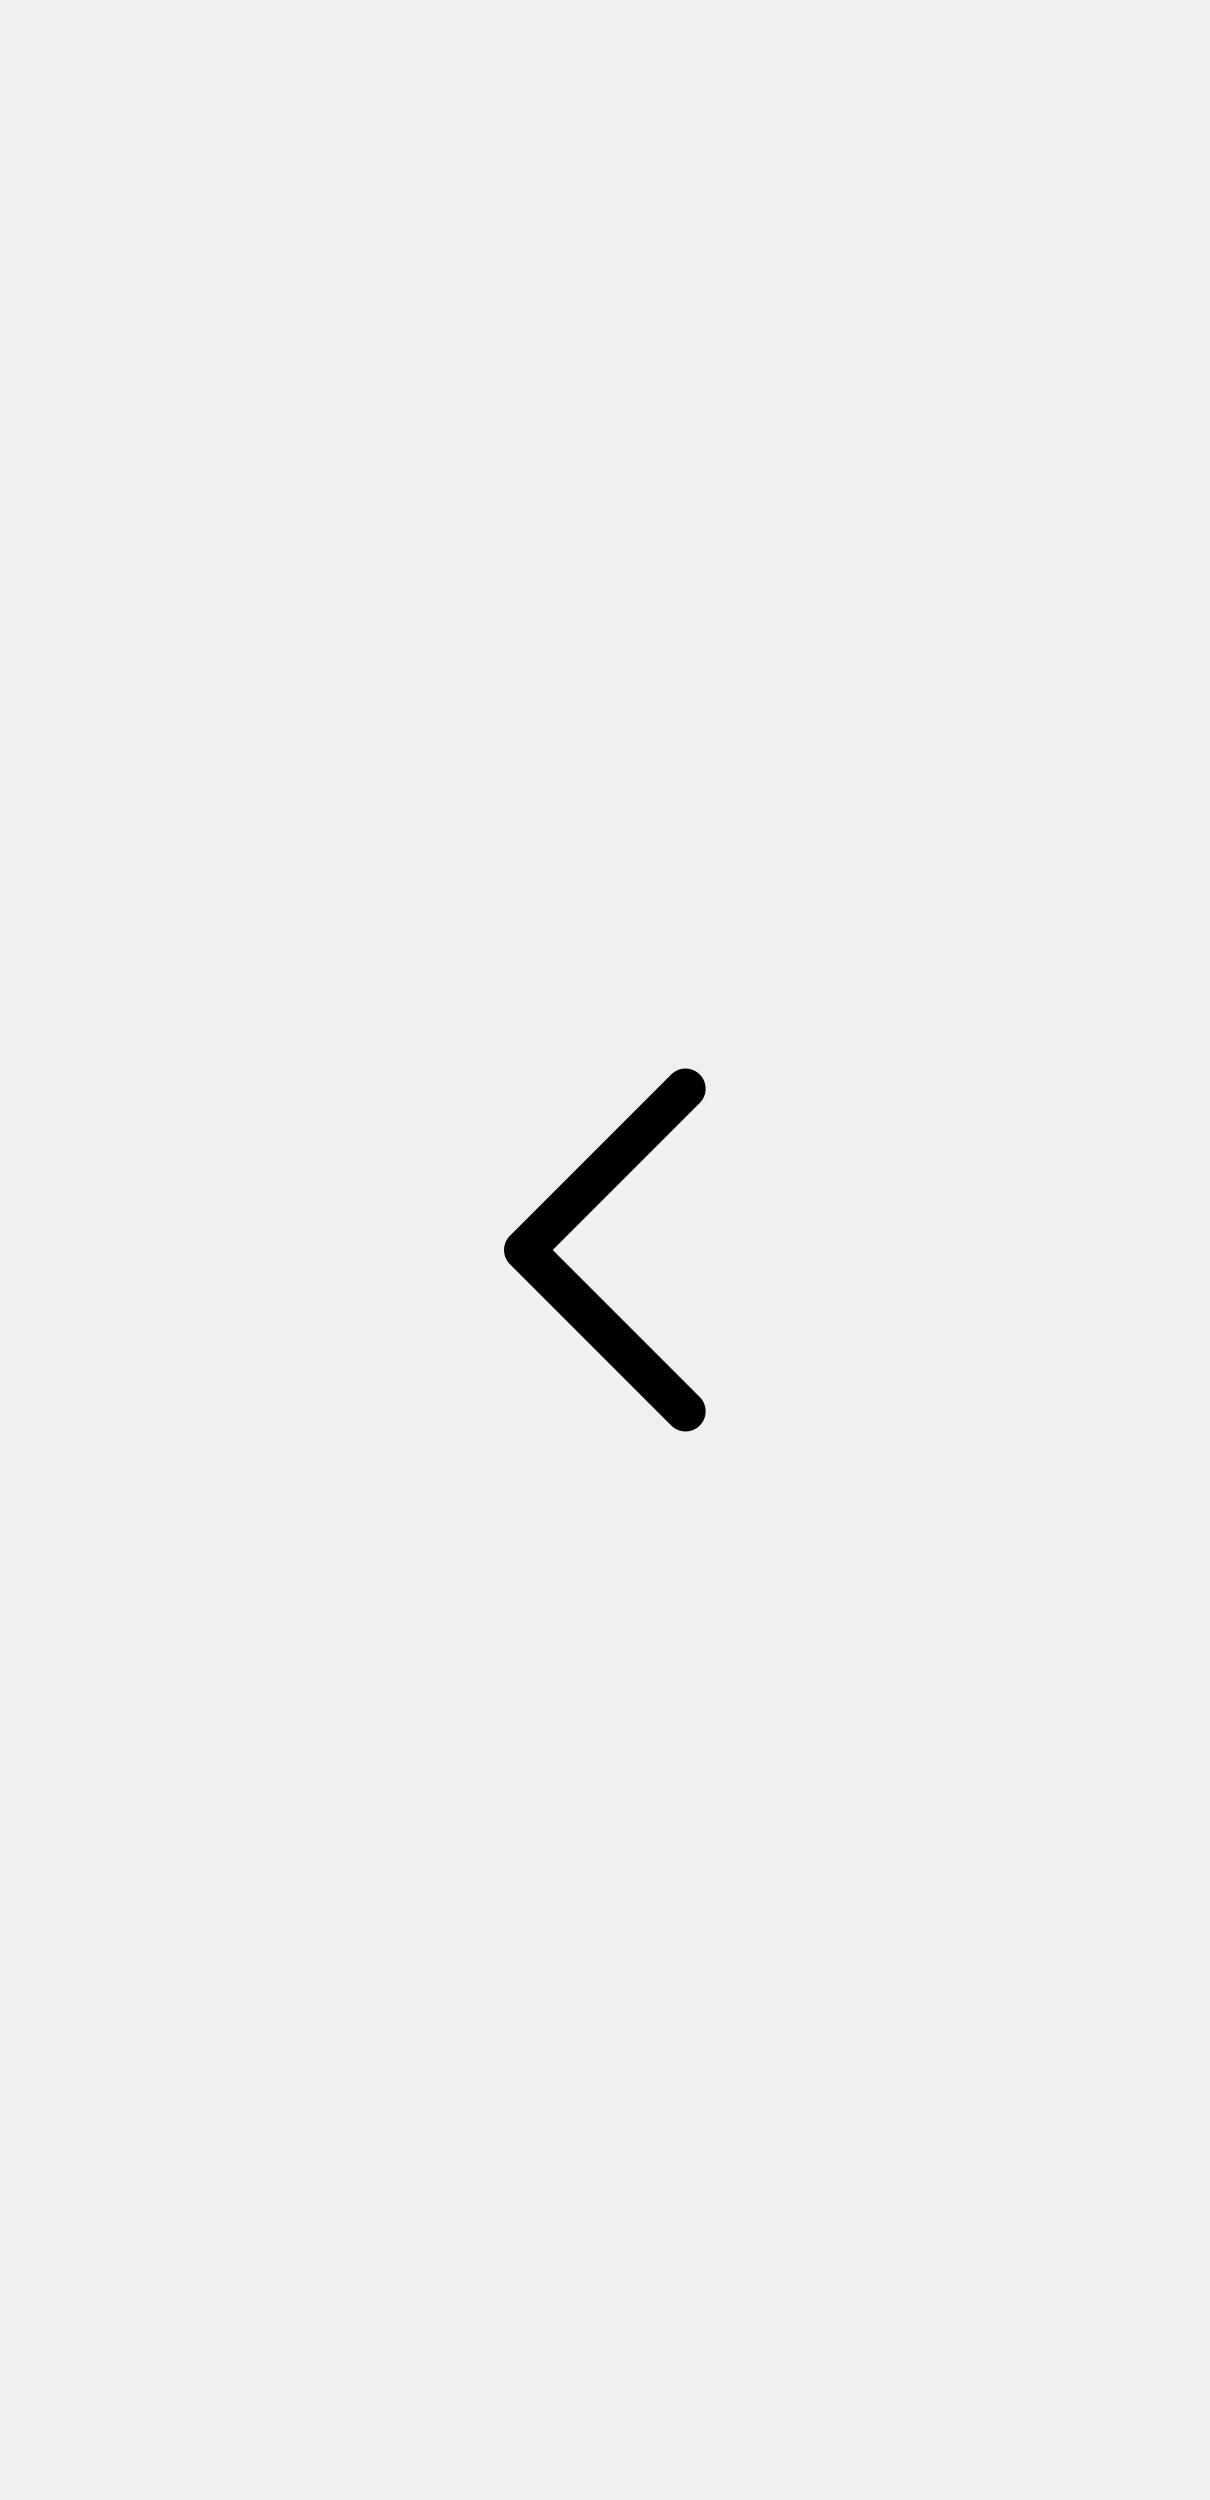
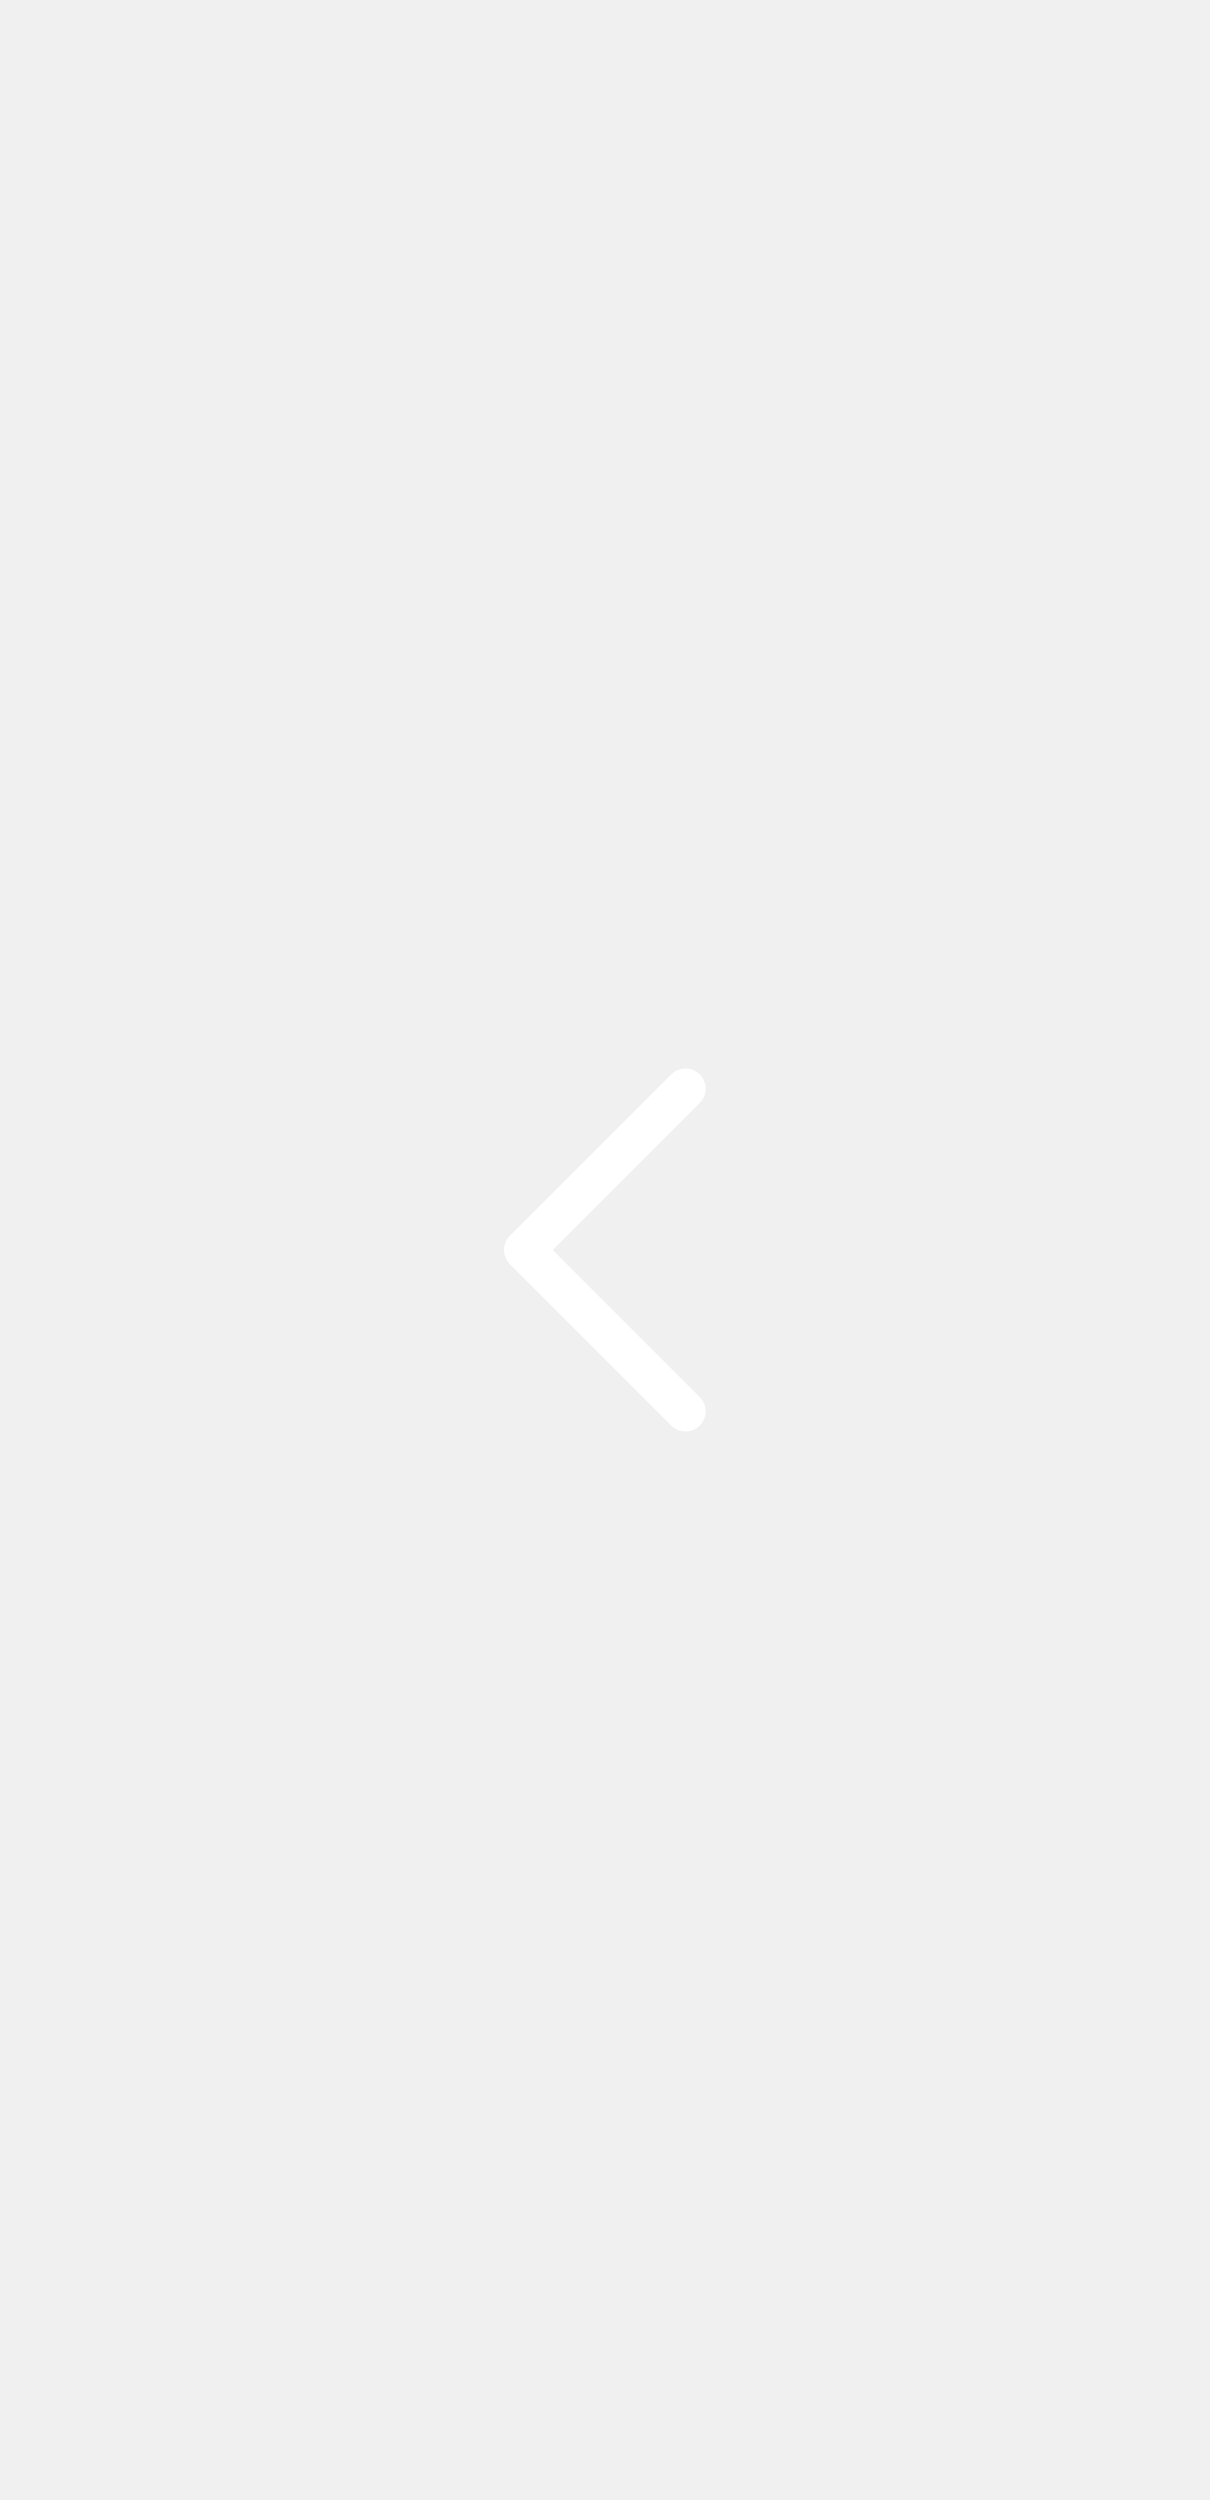
<svg xmlns="http://www.w3.org/2000/svg" width="60" height="124" viewBox="0 0 60 124" fill="none">
-   <path d="M34 70L26 62L34 54" stroke="black" stroke-width="2" stroke-linecap="round" stroke-linejoin="round" />
+   <path d="M34 70L26 62L34 54" stroke="white" stroke-width="2" stroke-linecap="round" stroke-linejoin="round" />
</svg>
